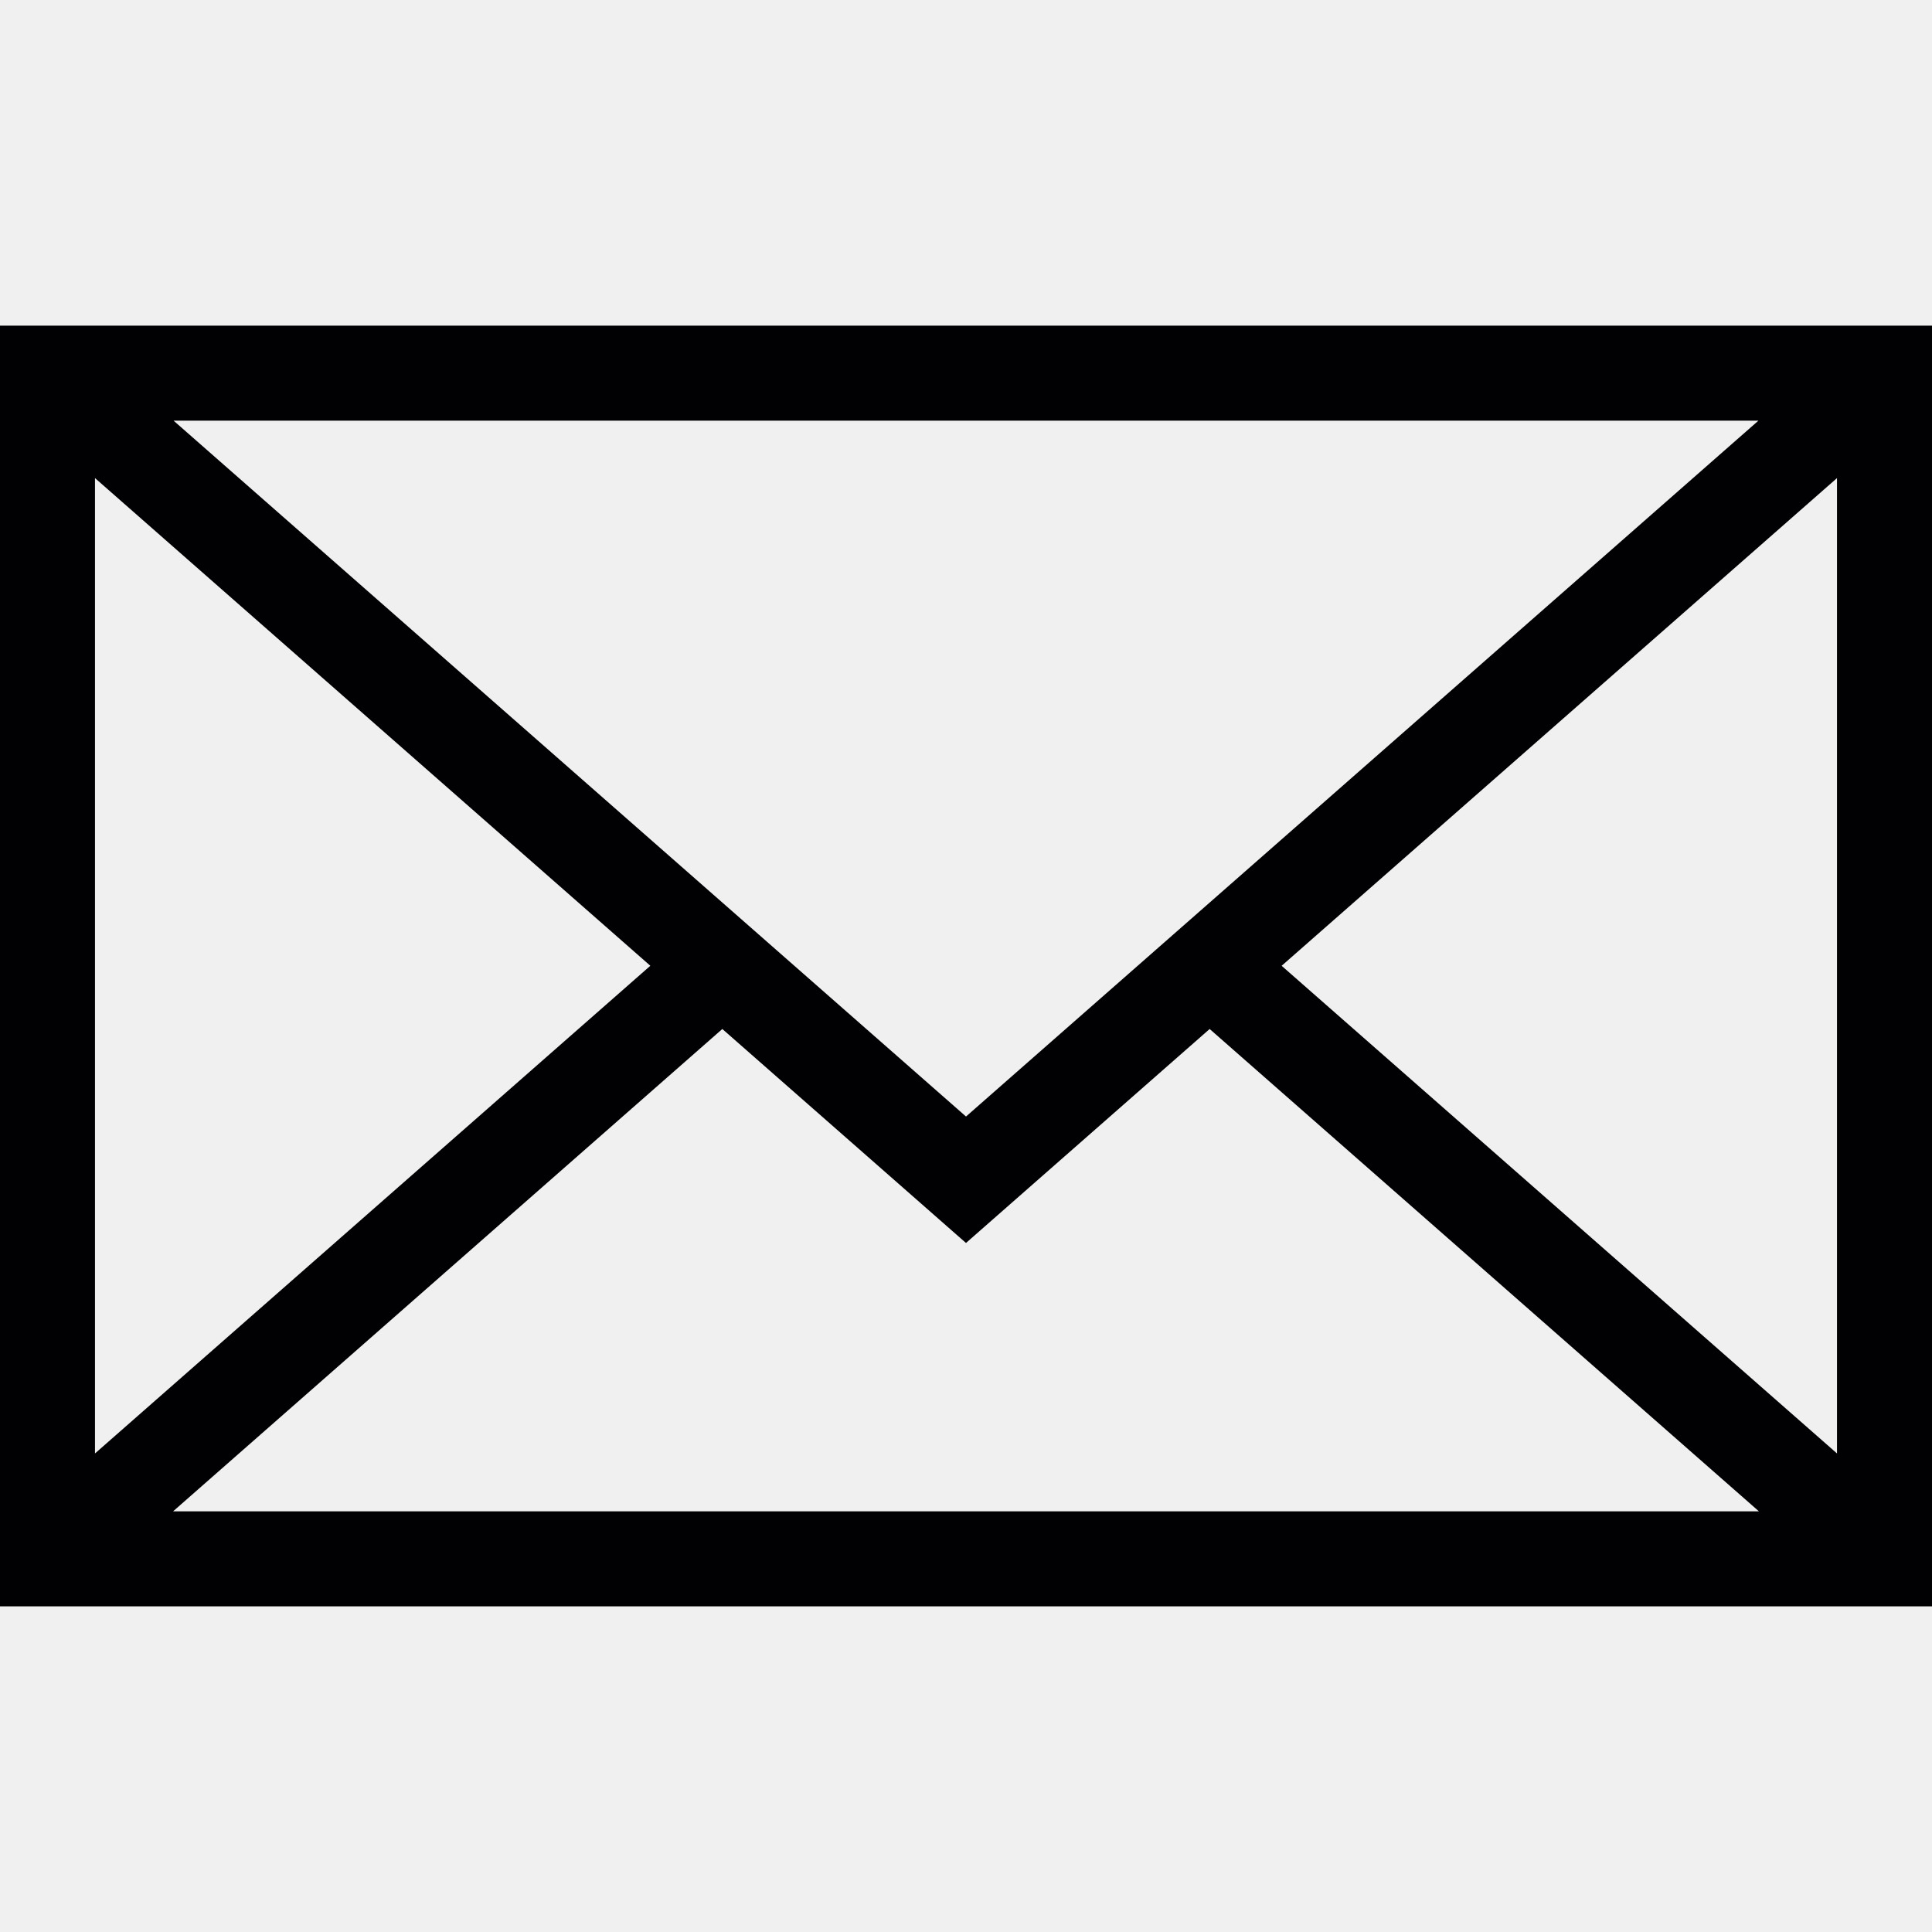
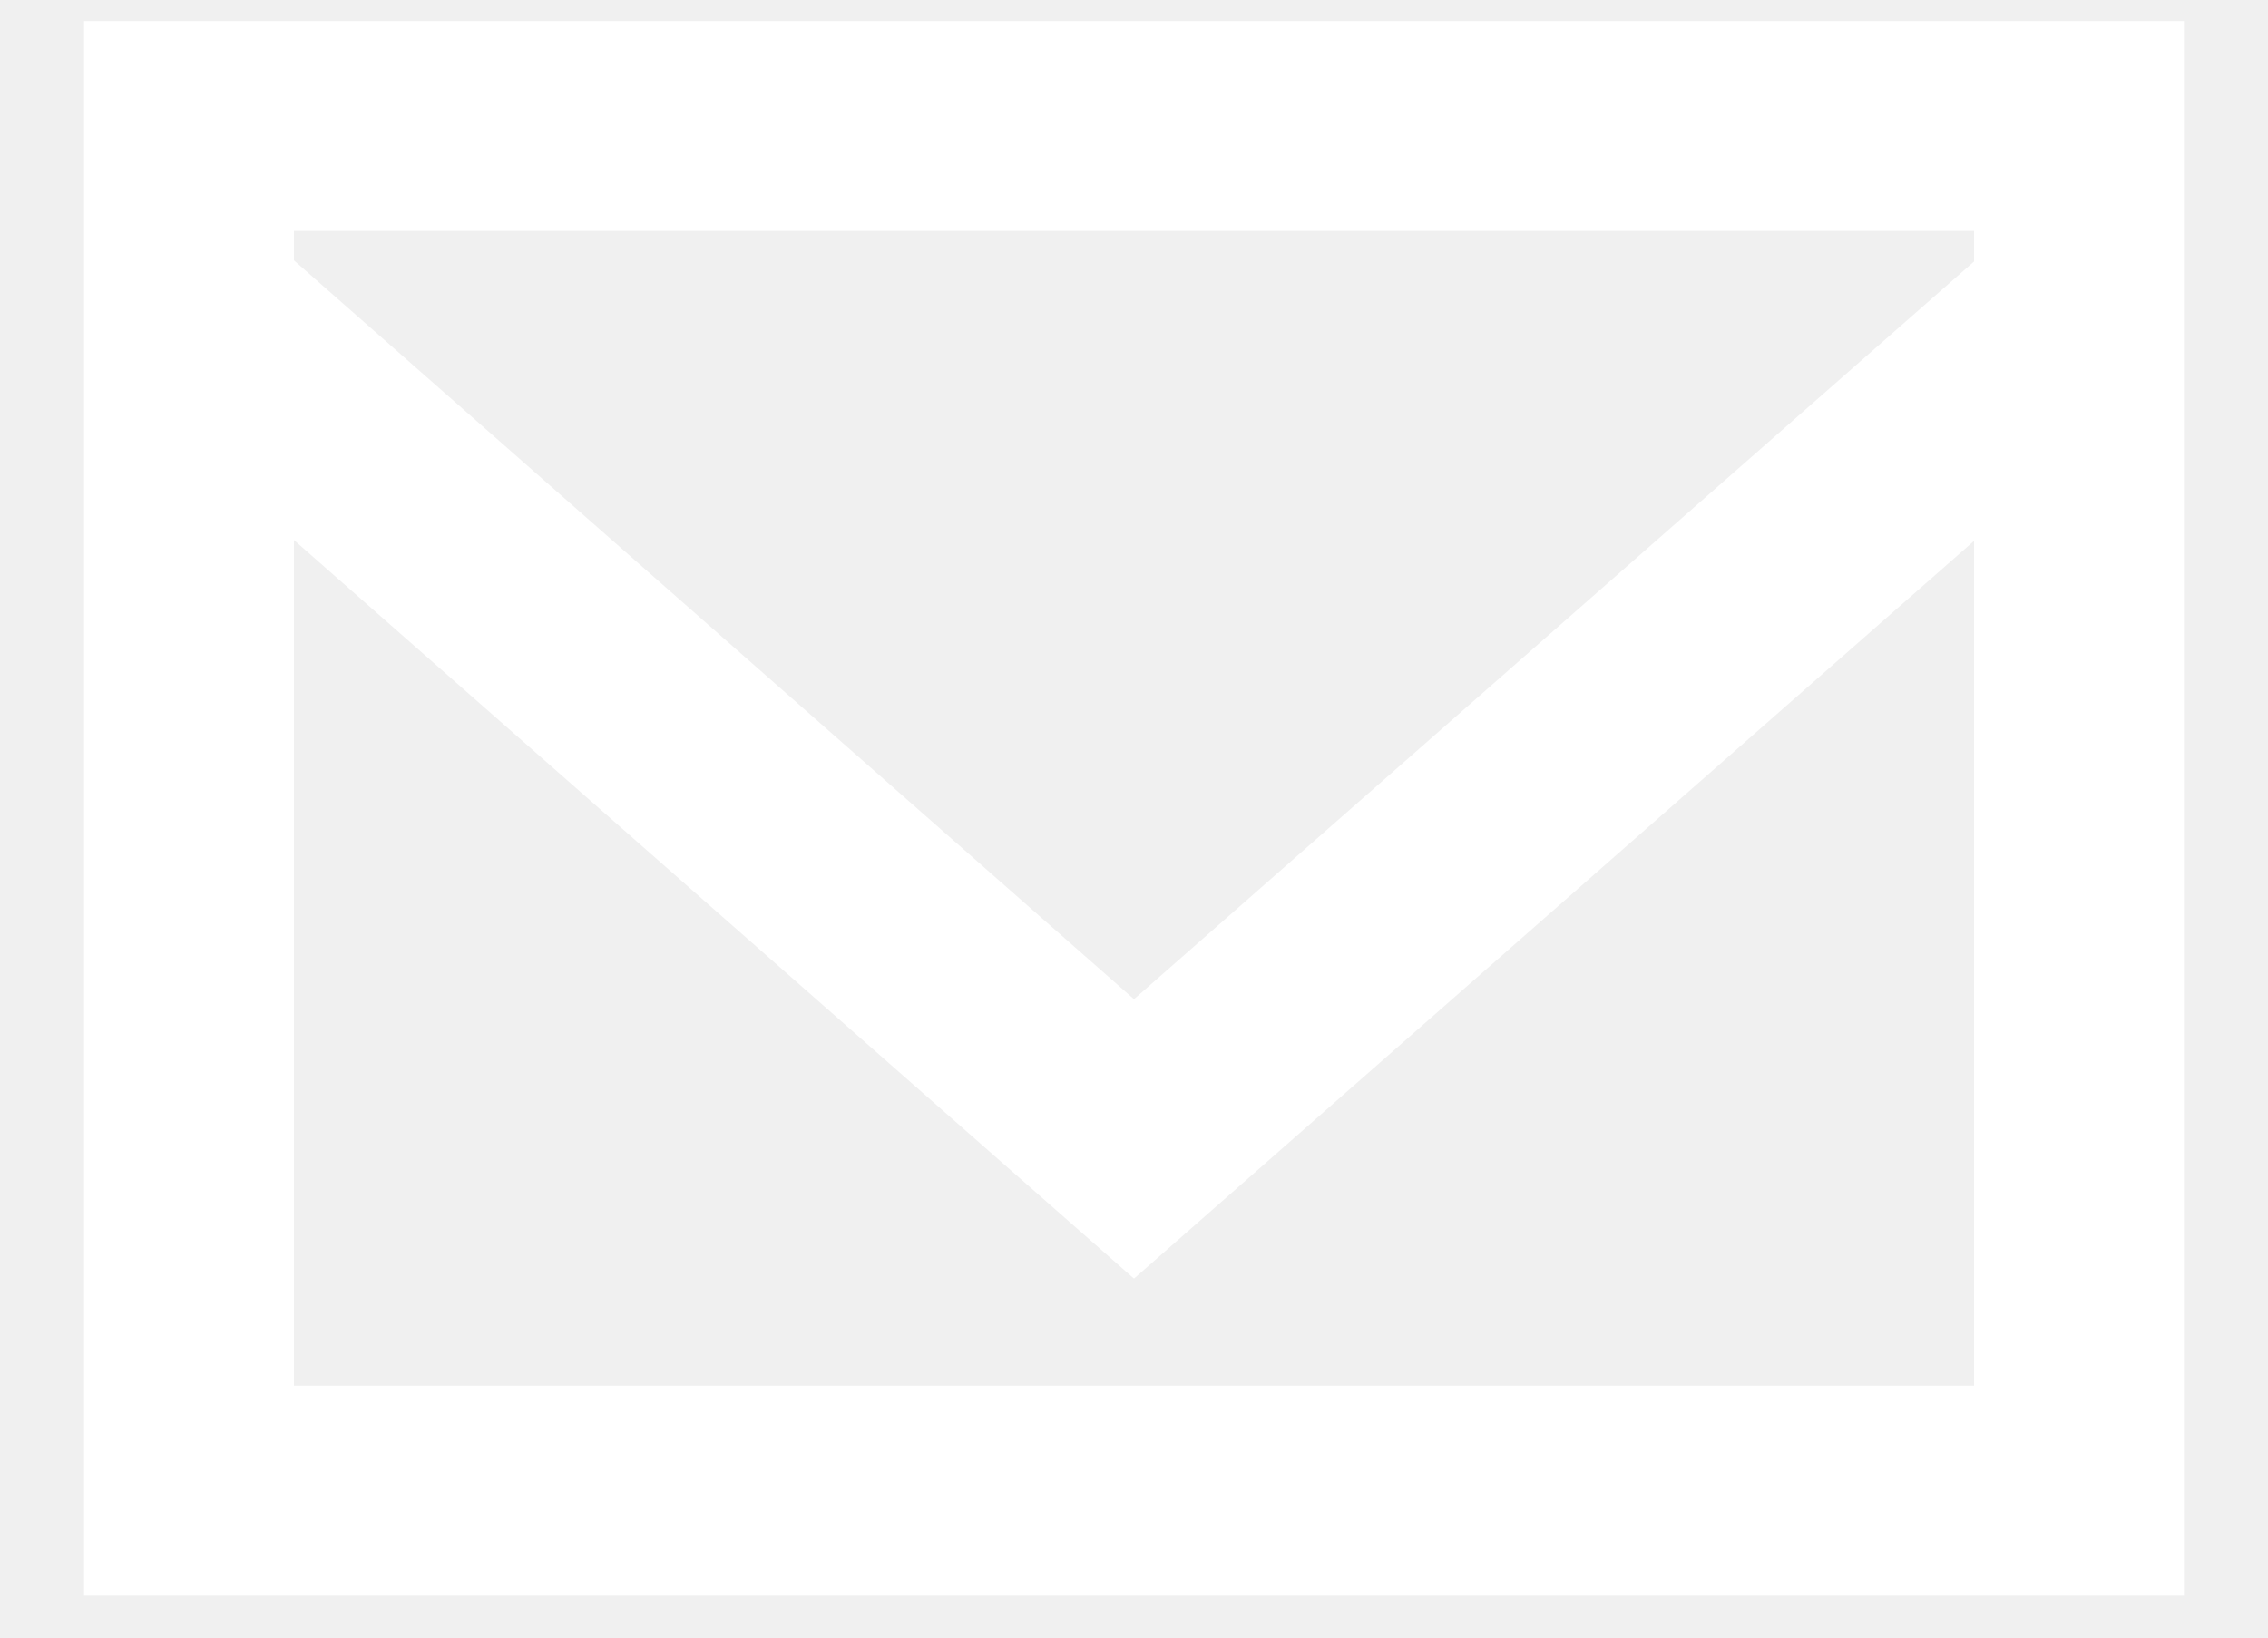
- <svg xmlns="http://www.w3.org/2000/svg" version="1.1" id="Capa_1" x="0px" y="0px" viewBox="0 0 485.411 485.411" style="enable-background:new 0 0 485.411 485.411;" xml:space="preserve">
-   <g>
-     <path style="fill:#010002;" d="M0,81.824v321.763h485.411V81.824H0z M242.708,280.526L43.612,105.691h398.187L242.708,280.526z    M163.397,242.649L23.867,365.178V120.119L163.397,242.649z M181.482,258.533l61.22,53.762l61.22-53.762L441.924,379.72H43.487   L181.482,258.533z M322.008,242.655l139.535-122.536v245.059L322.008,242.655z" />
+ <svg xmlns="http://www.w3.org/2000/svg" width="18px" height="13px" viewBox="0 0 18 13" version="1.1">
+   <g id="detailPage.mobile" stroke="none" stroke-width="1" fill="none" fill-rule="evenodd">
+     <g id="008-mobile.detail_2" transform="translate(-31, -484)" fill="#FFFFFF">
+       <g id="Group-5" transform="translate(0, 247)">
+         <g id="Group-3-Copy" transform="translate(20, 223)">
+           <g id="Group-Copy">
+             <g id="UIKit/Icon/Icon/email-[#1573]" transform="translate(10, 10)">
+               <path d="M16.667,6.076 L10,11.932 L3.333,6.067 L3.333,5.833 L16.667,5.833 L16.667,6.076 Z M3.333,15 L3.333,8.287 L10,14.15 L16.667,8.294 L16.667,15 L3.333,15 Z M1.667,16.667 L18.333,16.667 L18.333,4.167 L1.667,4.167 L1.667,16.667 Z" id="Icon/email-[#1573]" />
+             </g>
+           </g>
+         </g>
+       </g>
+     </g>
  </g>
-   <g>
- </g>
-   <g>
- </g>
-   <g>
- </g>
-   <g>
- </g>
-   <g>
- </g>
-   <g>
- </g>
-   <g>
- </g>
-   <g>
- </g>
-   <g>
- </g>
-   <g>
- </g>
-   <g>
- </g>
-   <g>
- </g>
-   <g>
- </g>
-   <g>
- </g>
-   <g>
- </g>
</svg>
